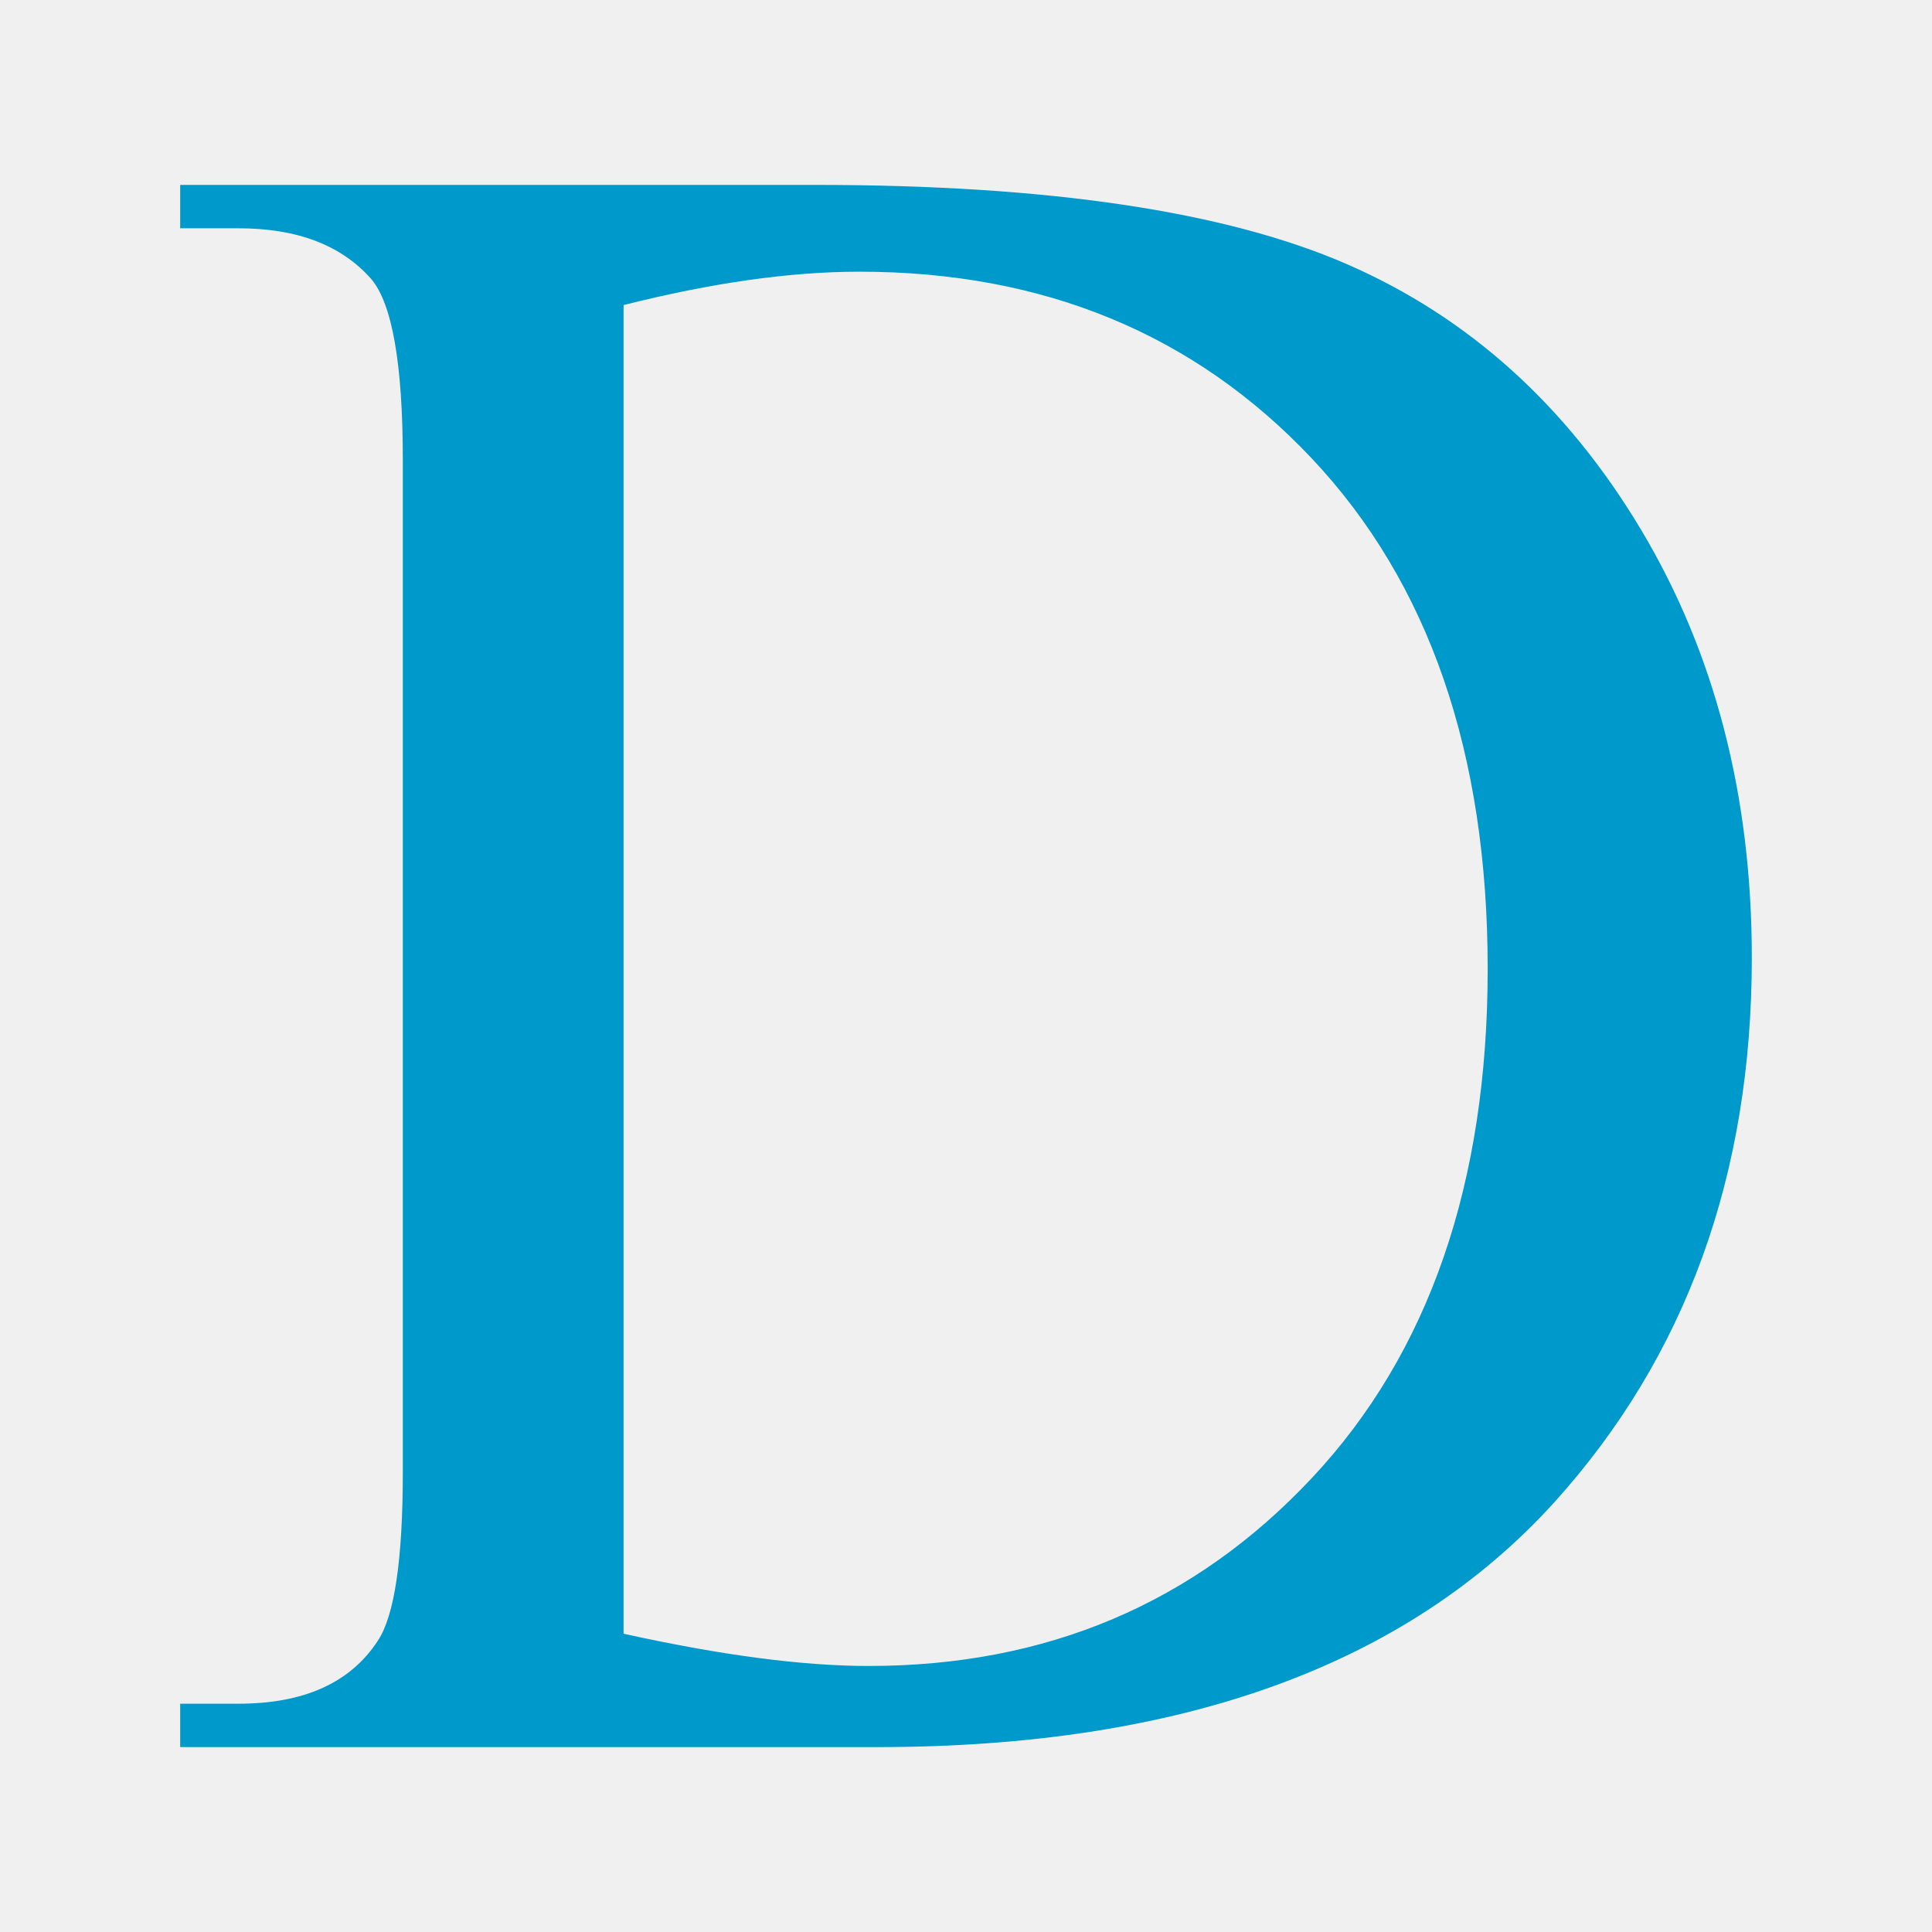
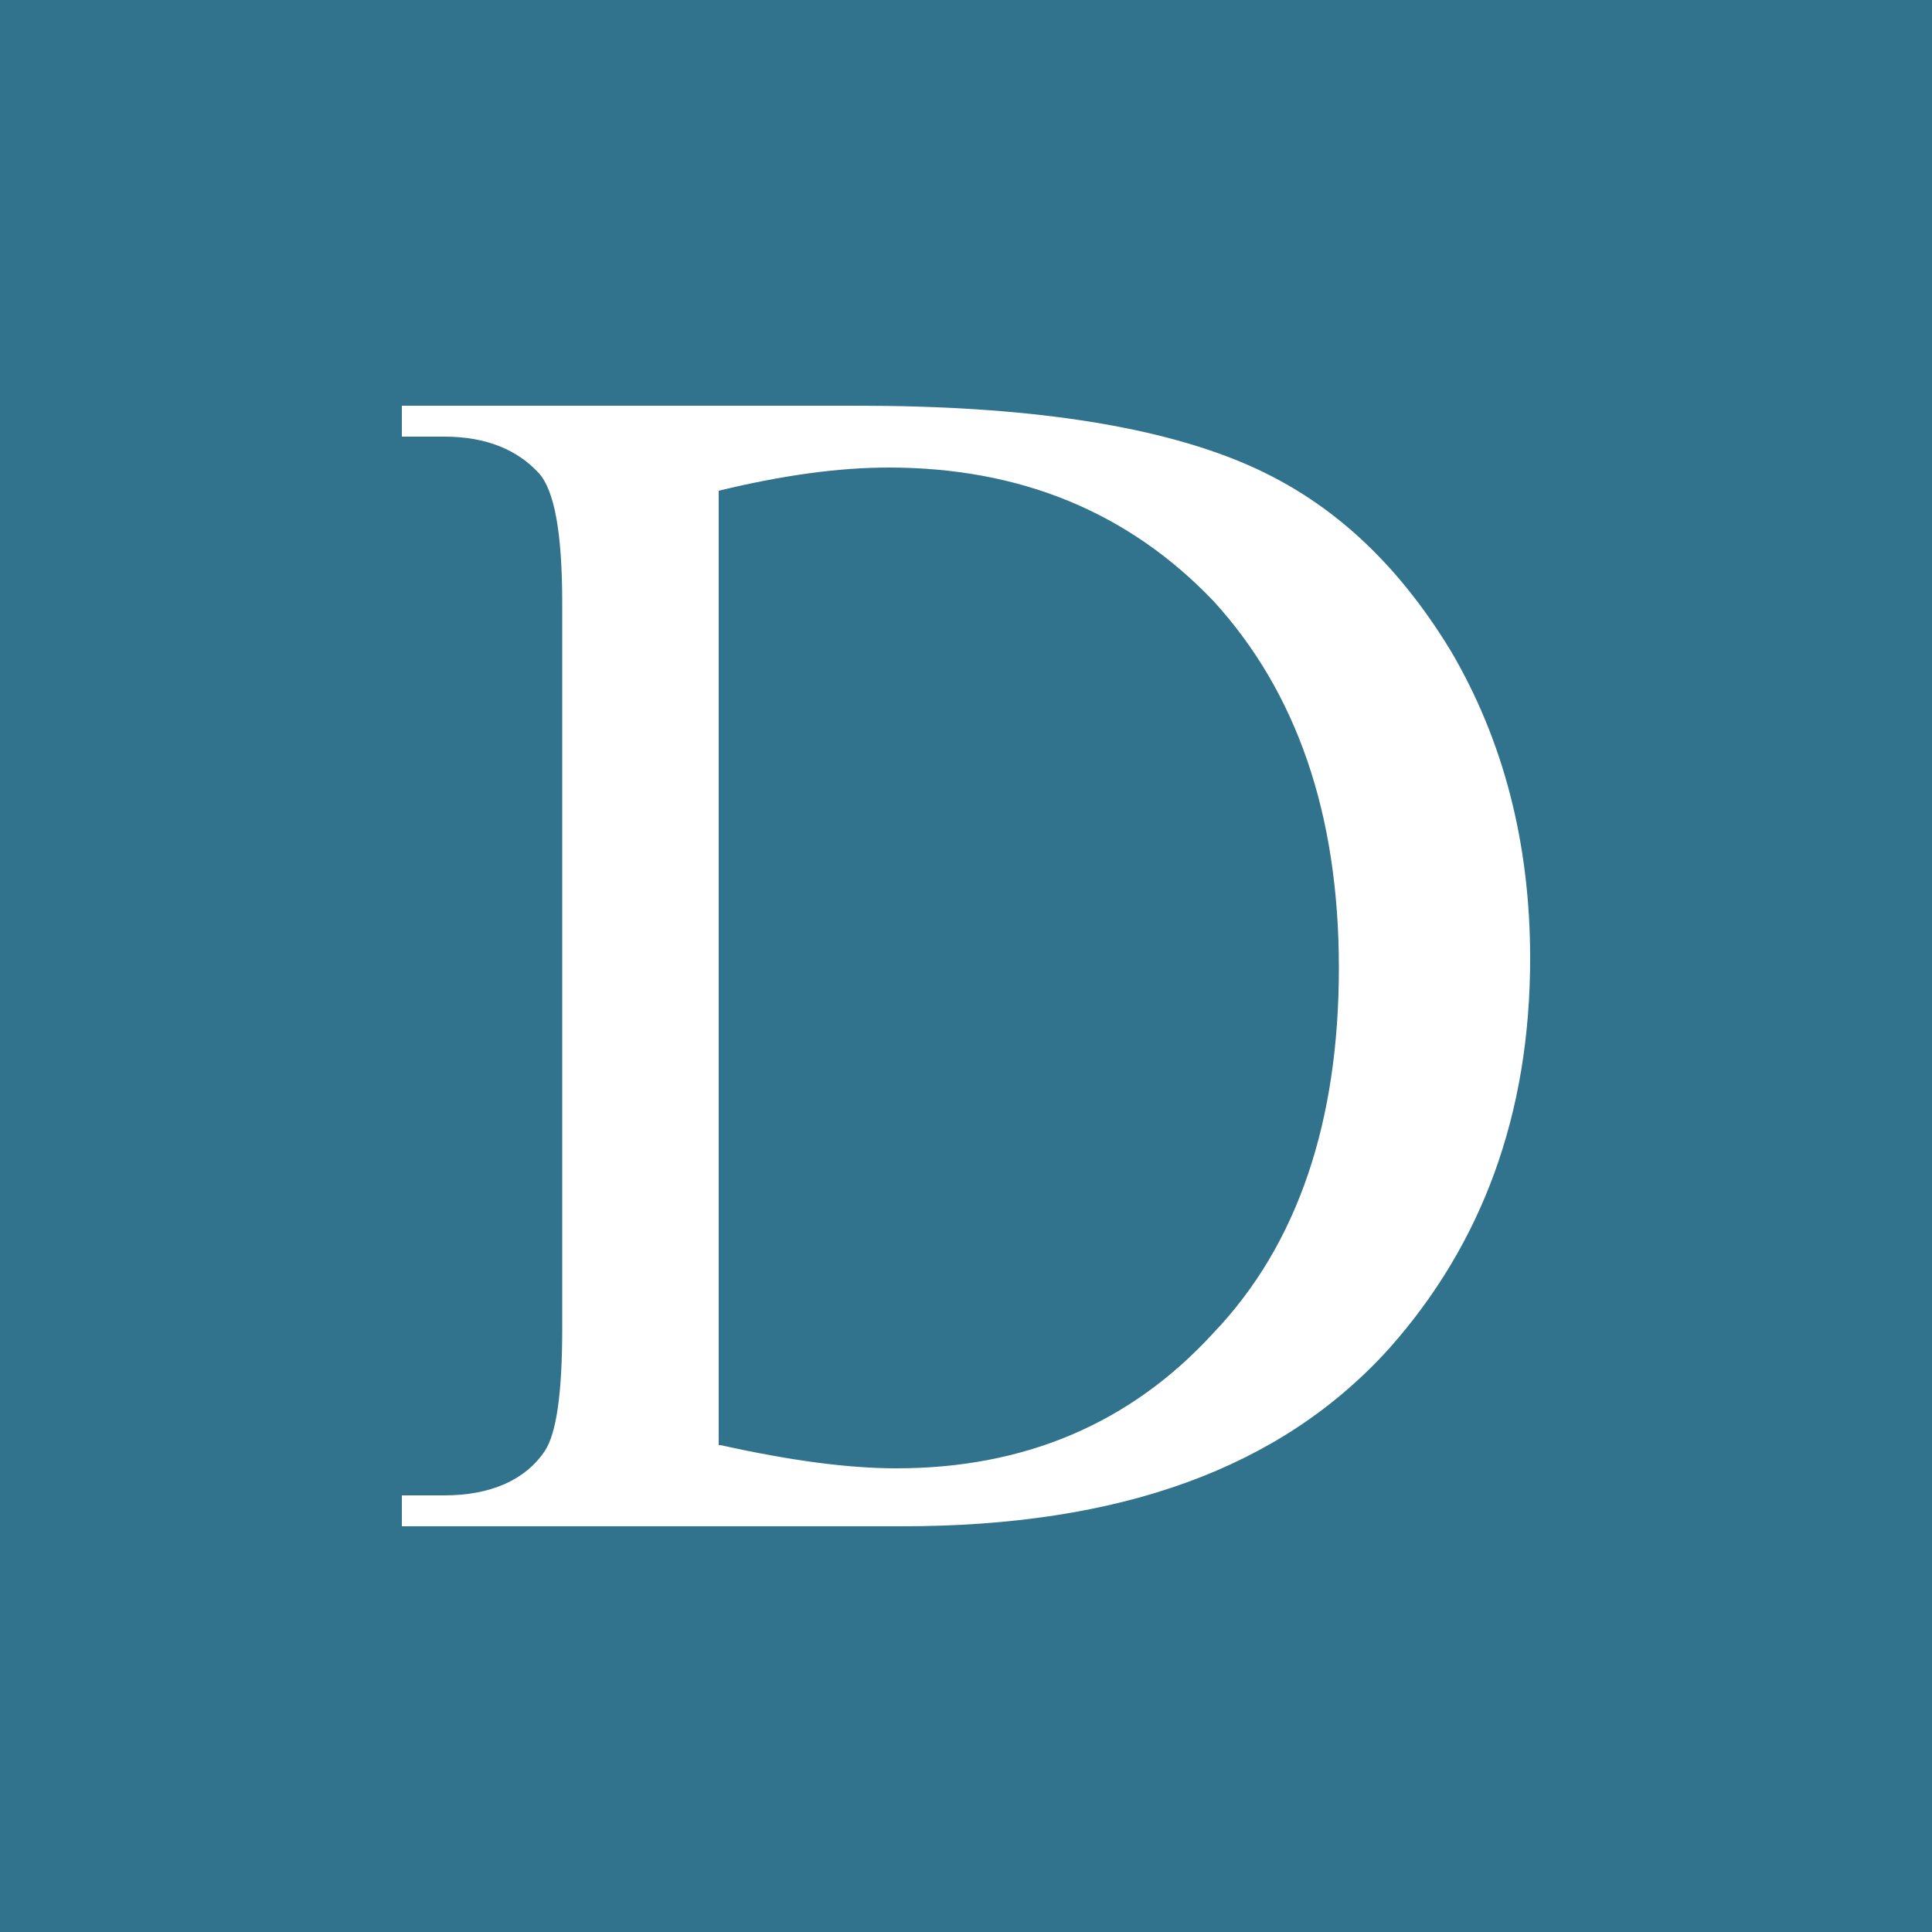
- <svg xmlns="http://www.w3.org/2000/svg" version="1.1" id="Layer_1" x="0px" y="0px" viewBox="0 0 1024 1024" style="enable-background:new 0 0 1024 1024;" xml:space="preserve">
+ <svg xmlns="http://www.w3.org/2000/svg" version="1.1" id="Layer_1" x="0px" y="0px" viewBox="0 0 100 100" style="enable-background:new 0 0 100 100;" xml:space="preserve">
  <style type="text/css">
- 	.st0{fill:#0099CC;}
+ 	.st0{fill:#31728C;}
+ 	.st1{fill:#FFFFFF;}
</style>
-   <g>
-     <path class="st0" d="M95.5,926v-23h30.9c34.7,0,59.3-11.1,73.8-33.3c8.9-13.3,13.3-43.2,13.3-89.7V244c0-51.3-5.7-83.4-16.9-96.3   c-15.8-17.8-39.1-26.7-70.2-26.7H95.5V98h336.6c123.6,0,217.6,14,282,42.1S830.4,215,869.7,280.6c39.2,65.5,58.8,141.3,58.8,227.1   c0,115.2-35,211.5-104.9,288.8C745.1,882.9,625.6,926,465,926H95.5z M330.5,865.9c51.6,11.4,94.9,17.1,129.9,17.1   c94.3,0,172.6-33.2,234.8-99.5s93.3-156.4,93.3-270c0-114.4-31.1-204.6-93.3-270.6C633,177,553.1,144,455.5,144   c-36.6,0-78.3,5.9-125,17.7V865.9z" />
-   </g>
+   <rect class="st0" width="100" height="100" />
+   <path id="D" class="st1" d="M20.8,79v-1.6H23c2.4,0,4.2-0.8,5.2-2.3c0.6-0.9,0.9-3,0.9-6.3V31.2c0-3.6-0.4-5.8-1.2-6.7  c-1.1-1.2-2.7-1.9-4.9-1.9h-2.2V21h23.6c8.7,0,15.2,1,19.8,2.9s8.1,5.2,10.9,9.8c2.7,4.6,4.1,9.9,4.1,15.9c0,8.1-2.5,14.8-7.3,20.2  C66.3,76,58,79,46.7,79H20.8z M37.3,74.8c3.6,0.8,6.6,1.2,9.1,1.2c6.6,0,12.1-2.3,16.4-7c4.4-4.6,6.5-11,6.5-18.9  c0-8-2.2-14.3-6.5-19c-4.4-4.6-10-6.9-16.8-6.9c-2.6,0-5.5,0.4-8.8,1.2V74.8z" />
</svg>
